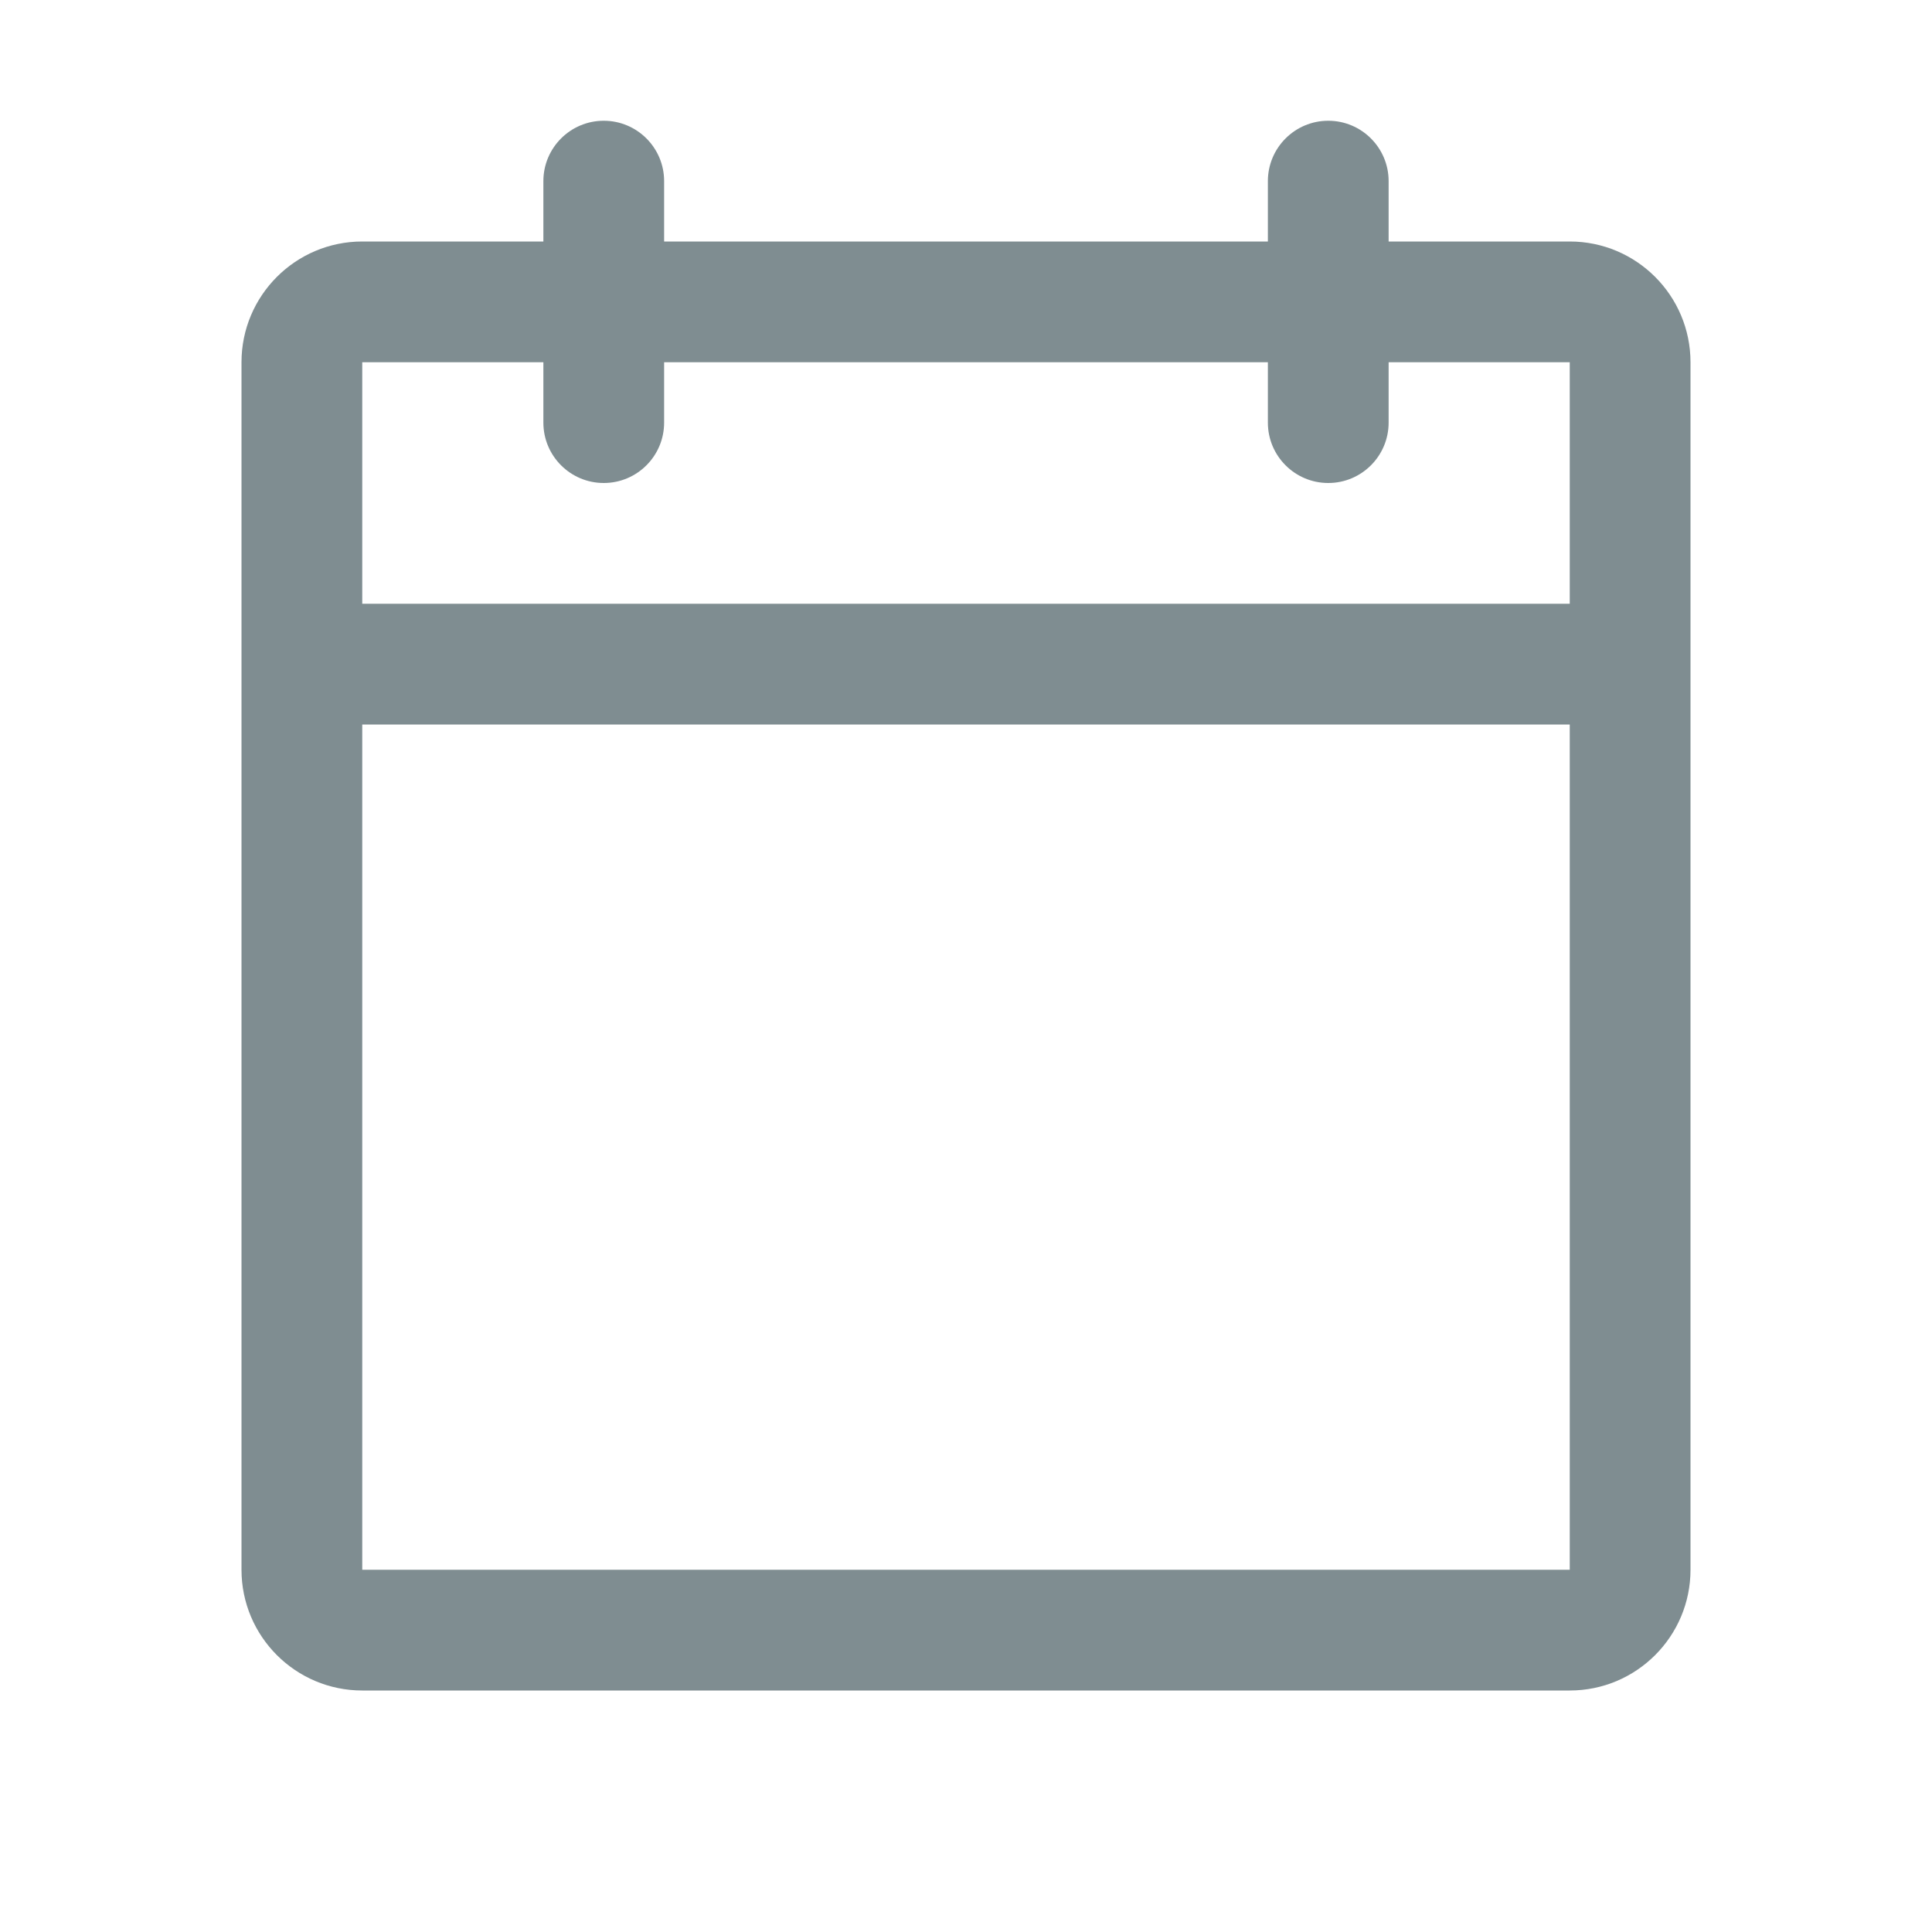
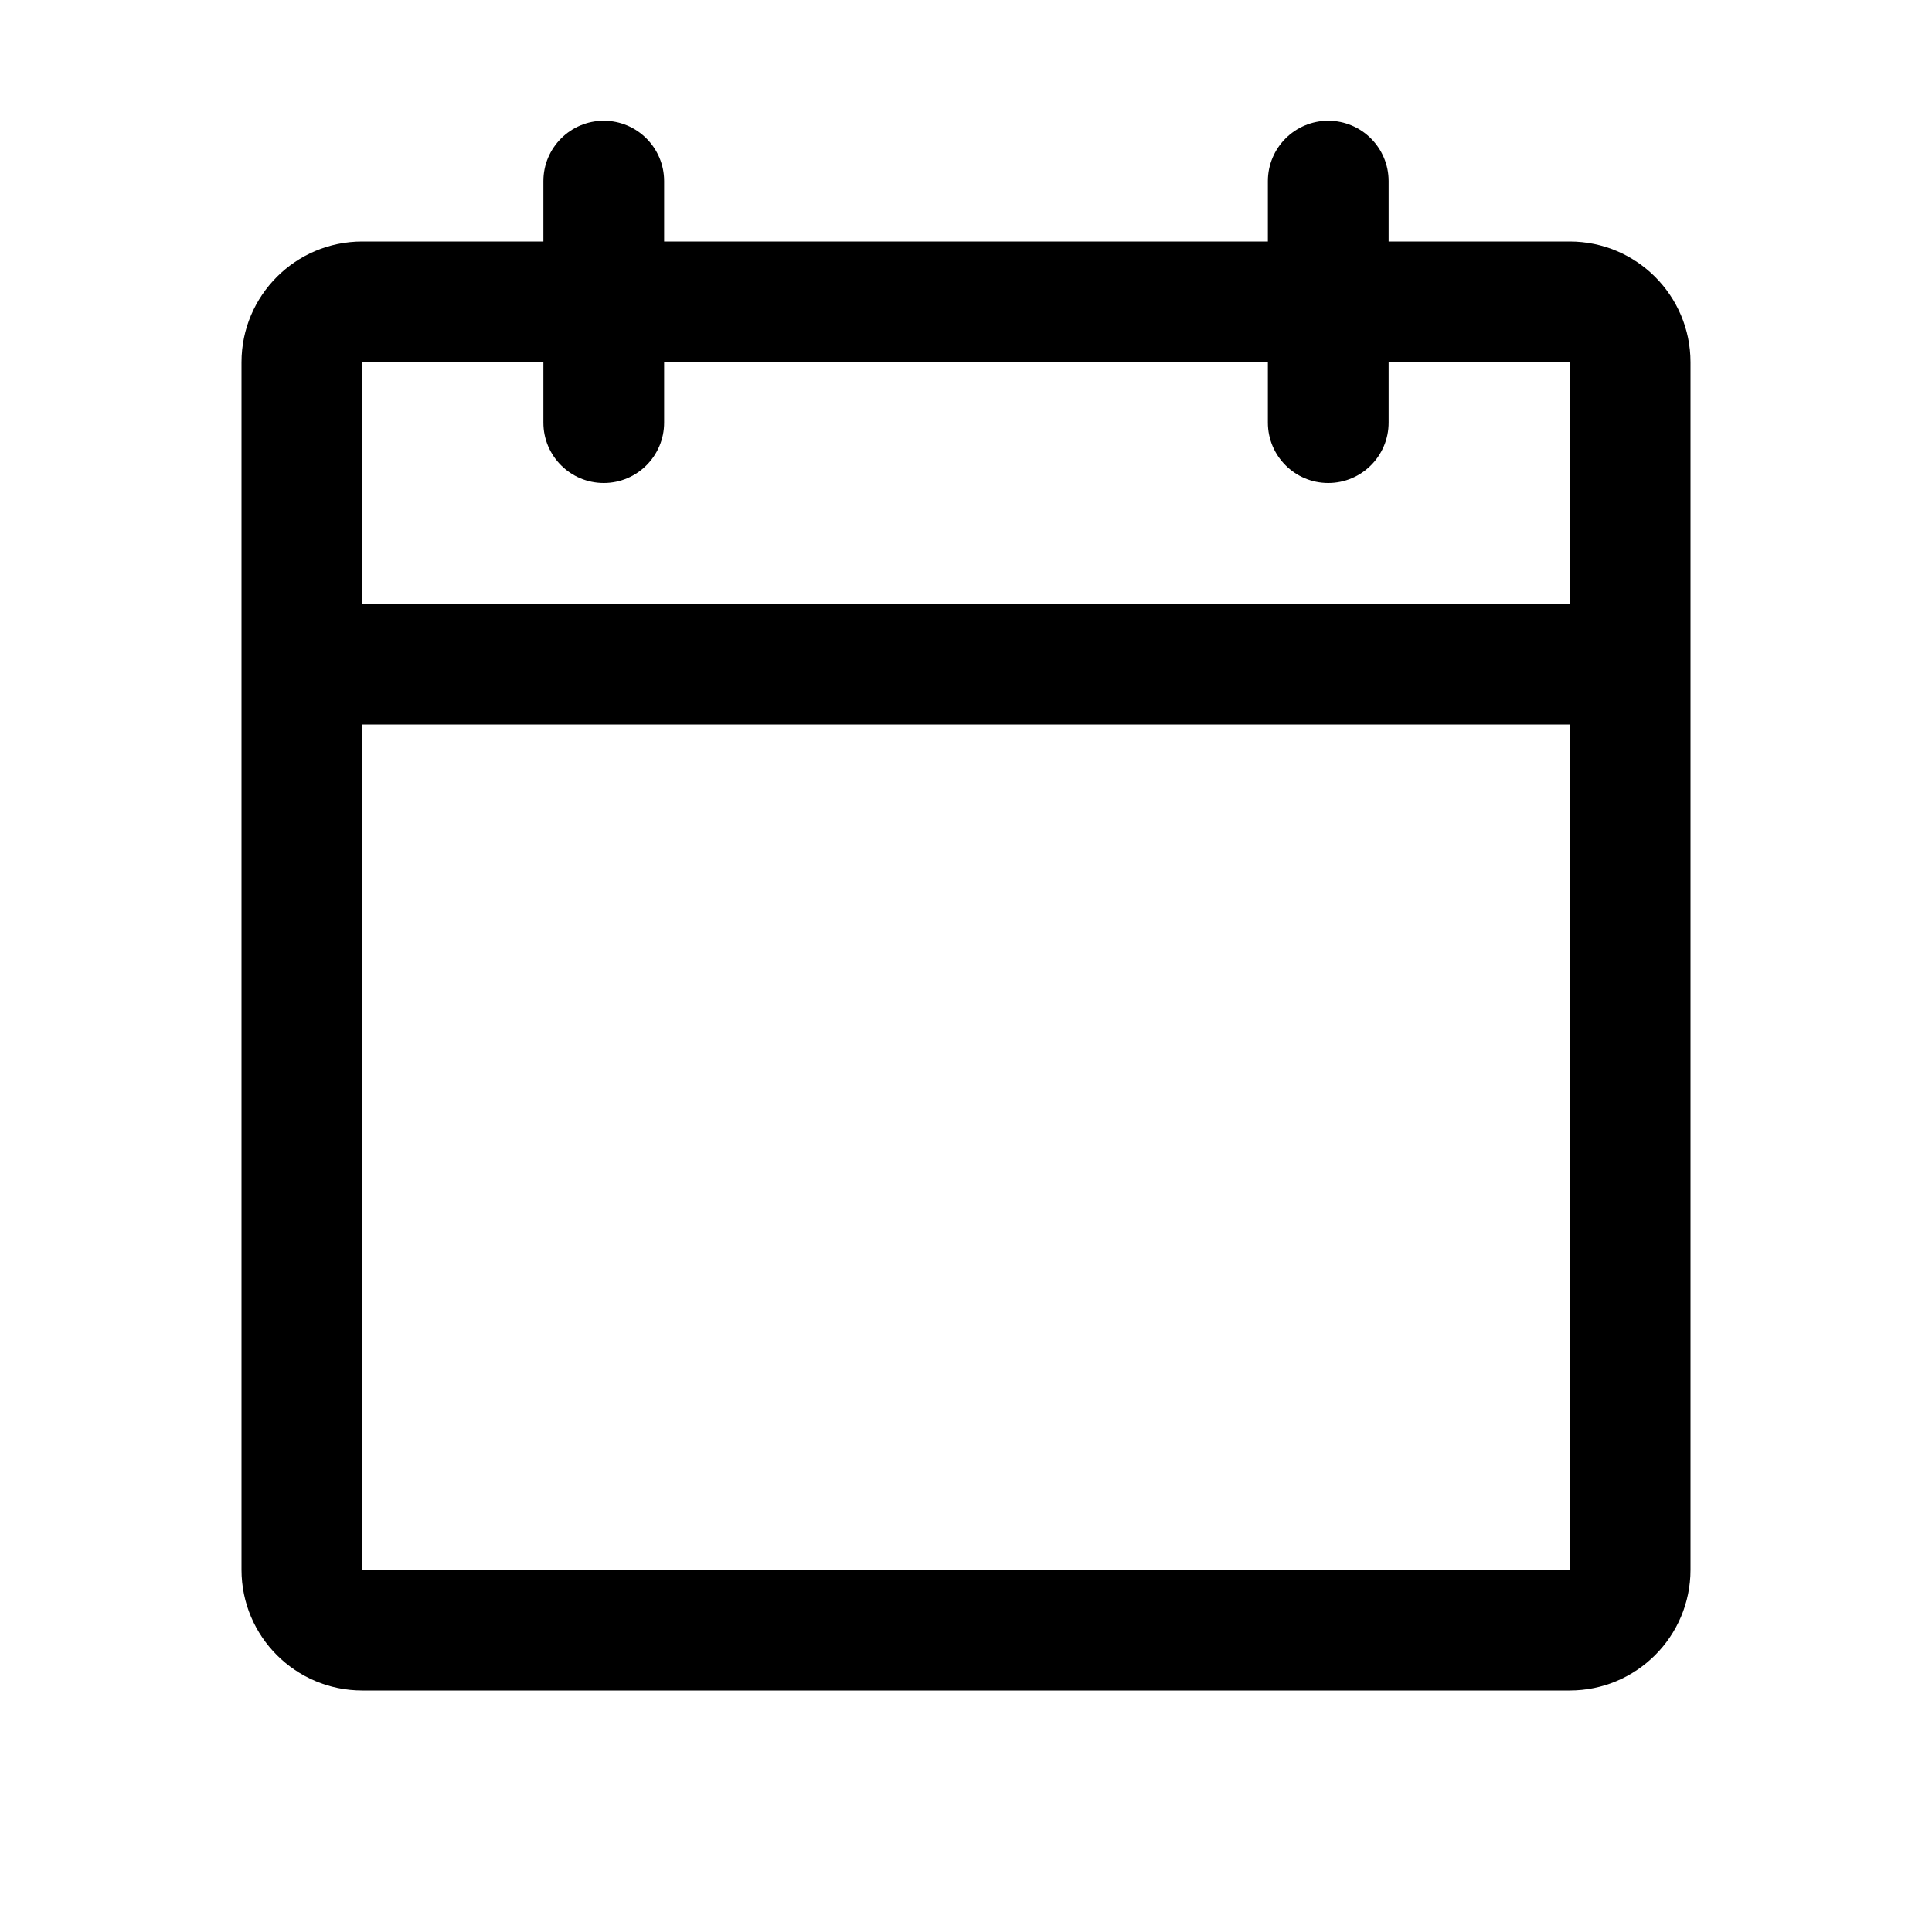
<svg xmlns="http://www.w3.org/2000/svg" width="24" height="24" viewBox="0 0 24 24" fill="none">
-   <path fill-rule="evenodd" clip-rule="evenodd" d="M7.5 1.5C7.914 1.5 8.25 1.836 8.25 2.25V3H15.75V2.25C15.75 1.836 16.086 1.5 16.5 1.5C16.914 1.5 17.25 1.836 17.25 2.25V3H19.5C20.328 3 21 3.672 21 4.5V19.5C21 20.328 20.328 21 19.5 21H4.5C3.672 21 3 20.328 3 19.5V4.5C3 3.672 3.672 3 4.5 3H6.75V2.25C6.75 1.836 7.086 1.5 7.5 1.5ZM6.75 4.5H4.5V7.5H19.5V4.5H17.25V5.25C17.25 5.664 16.914 6 16.5 6C16.086 6 15.75 5.664 15.75 5.25V4.5H8.25V5.25C8.25 5.664 7.914 6 7.5 6C7.086 6 6.75 5.664 6.75 5.25V4.5ZM19.5 9H4.5V19.5H19.5V9Z" fill="#7F8D91" />
+   <path fill-rule="evenodd" clip-rule="evenodd" d="M7.5 1.5C7.914 1.5 8.25 1.836 8.25 2.25V3H15.75V2.25C15.75 1.836 16.086 1.5 16.5 1.5C16.914 1.5 17.25 1.836 17.25 2.25V3H19.5C20.328 3 21 3.672 21 4.5V19.5C21 20.328 20.328 21 19.5 21H4.5C3.672 21 3 20.328 3 19.5V4.5C3 3.672 3.672 3 4.5 3H6.75V2.25C6.75 1.836 7.086 1.5 7.5 1.5ZM6.75 4.5H4.5V7.5H19.5V4.5H17.25V5.25C17.25 5.664 16.914 6 16.5 6C16.086 6 15.75 5.664 15.75 5.25V4.5H8.25V5.25C8.25 5.664 7.914 6 7.5 6C7.086 6 6.75 5.664 6.75 5.25V4.5ZM19.5 9H4.5V19.5H19.5V9Z" fill="currentColor" />
</svg>
